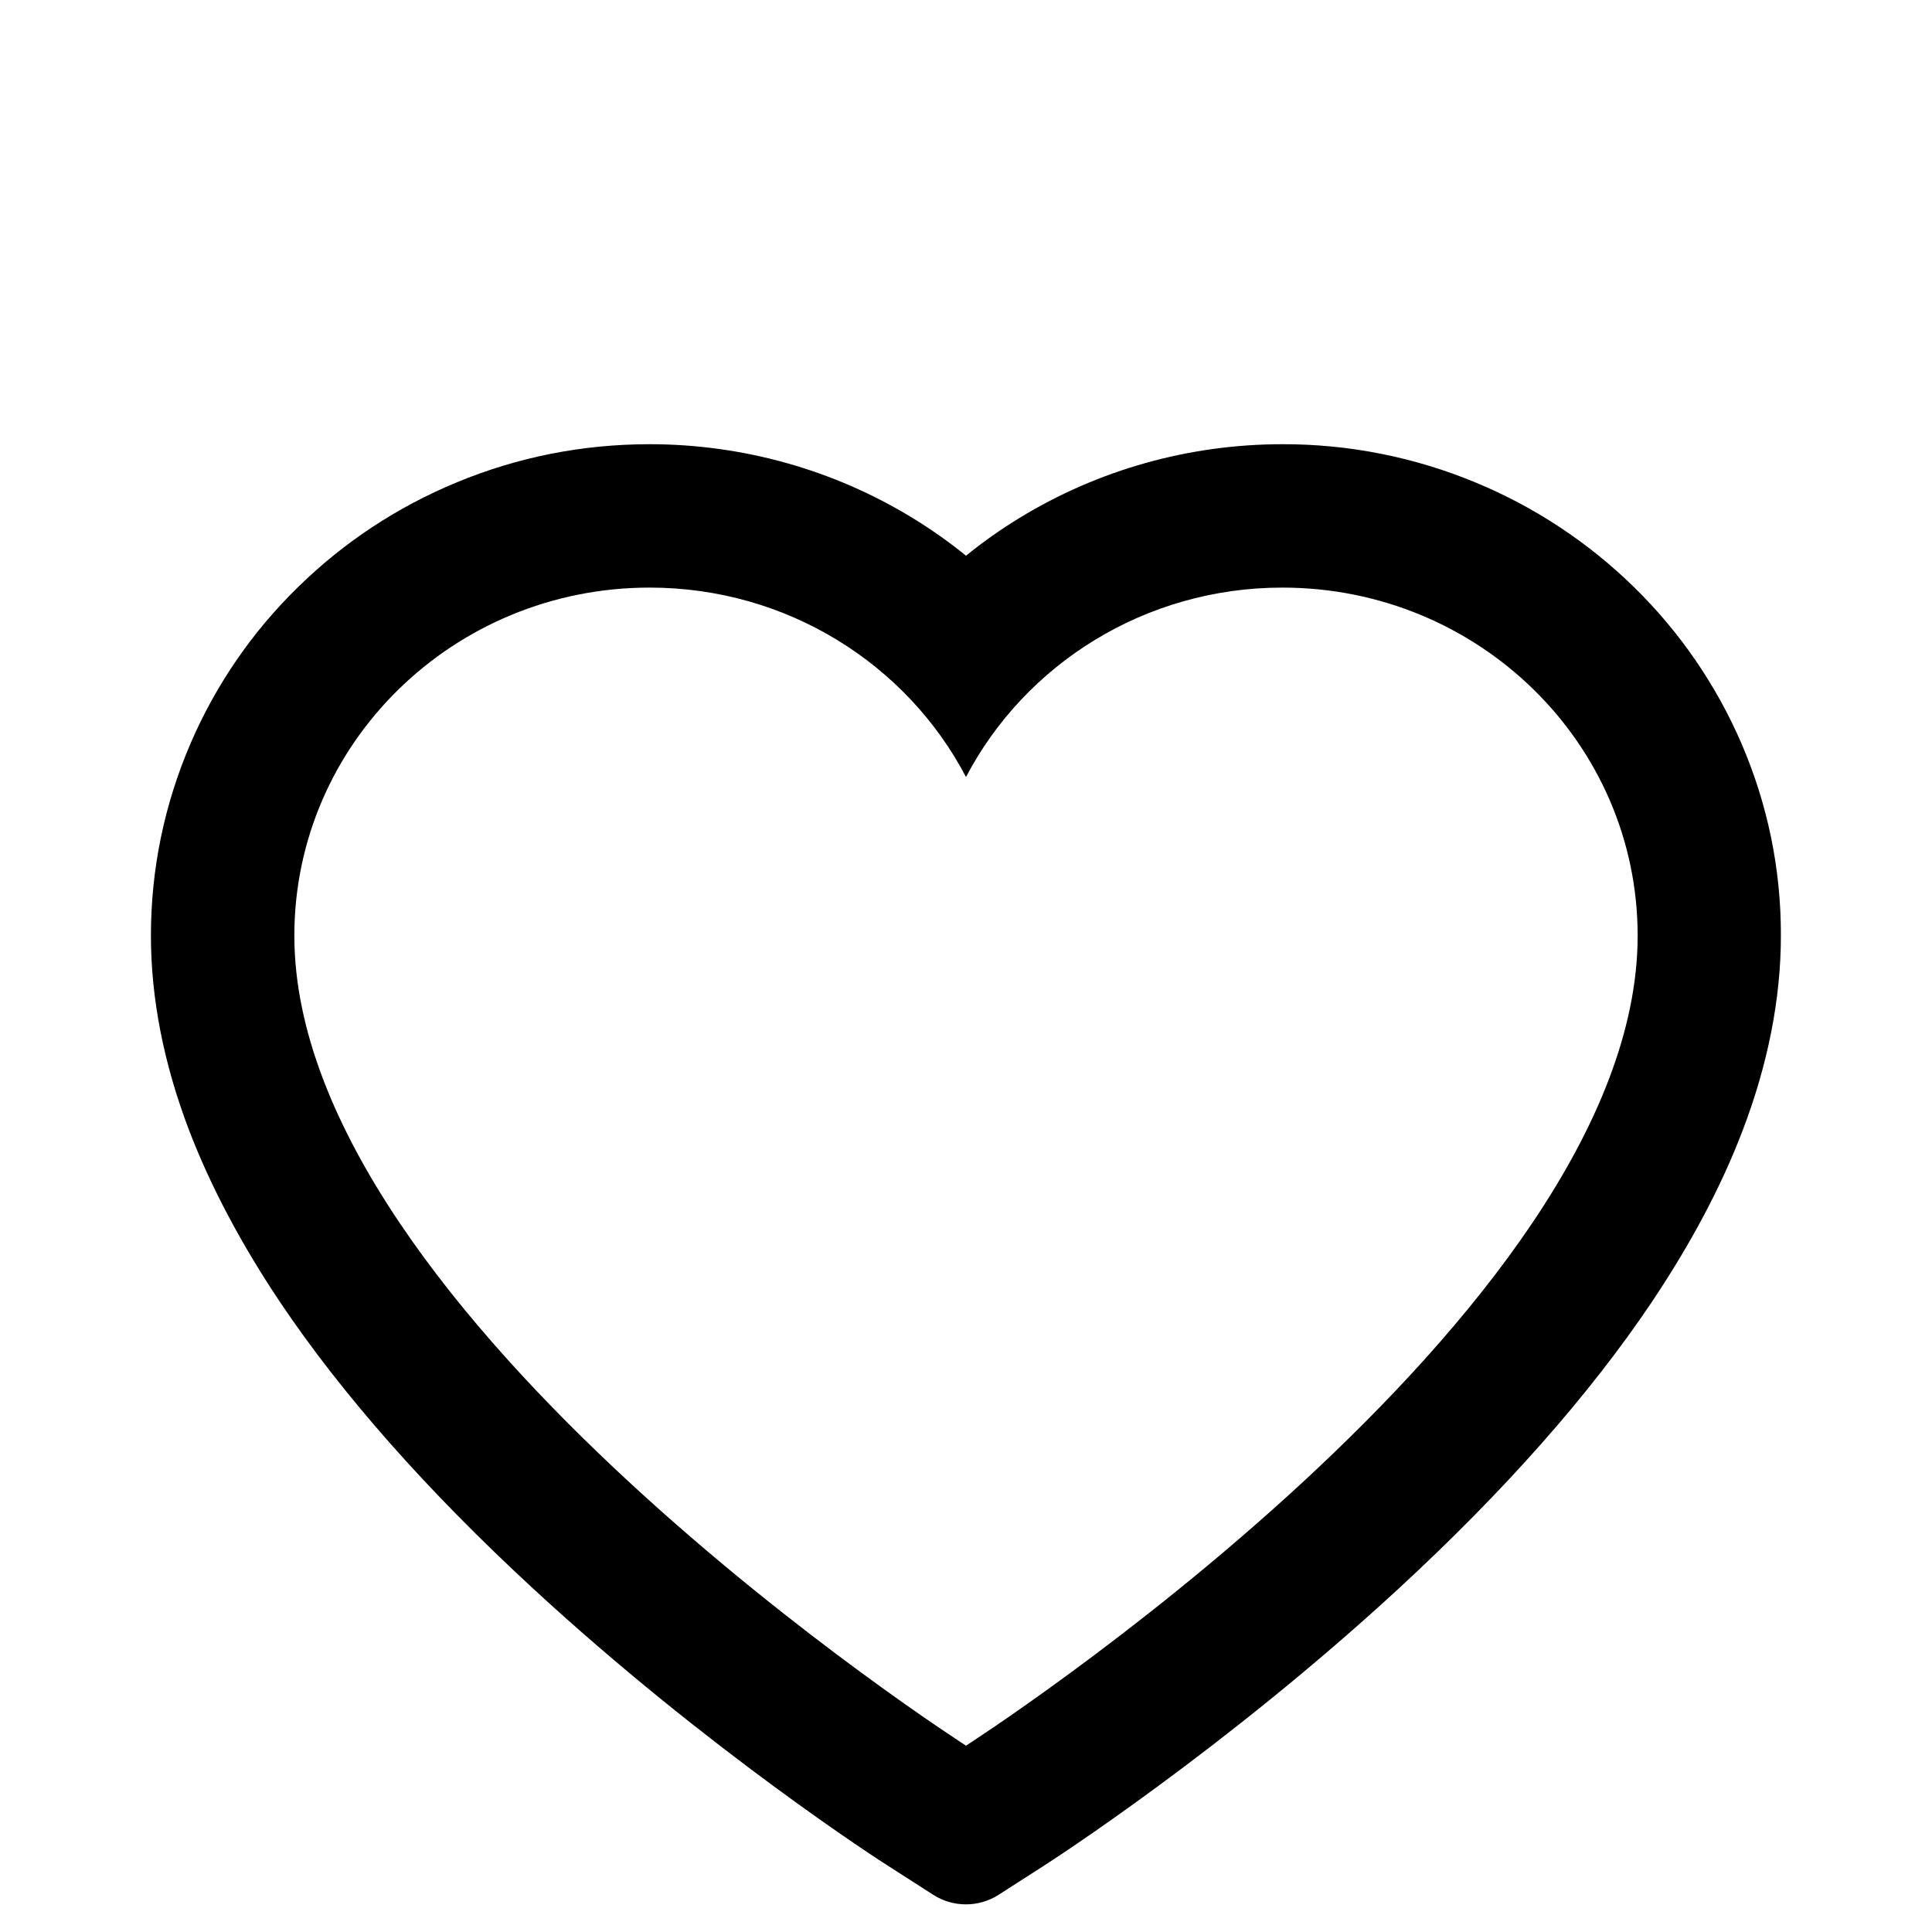
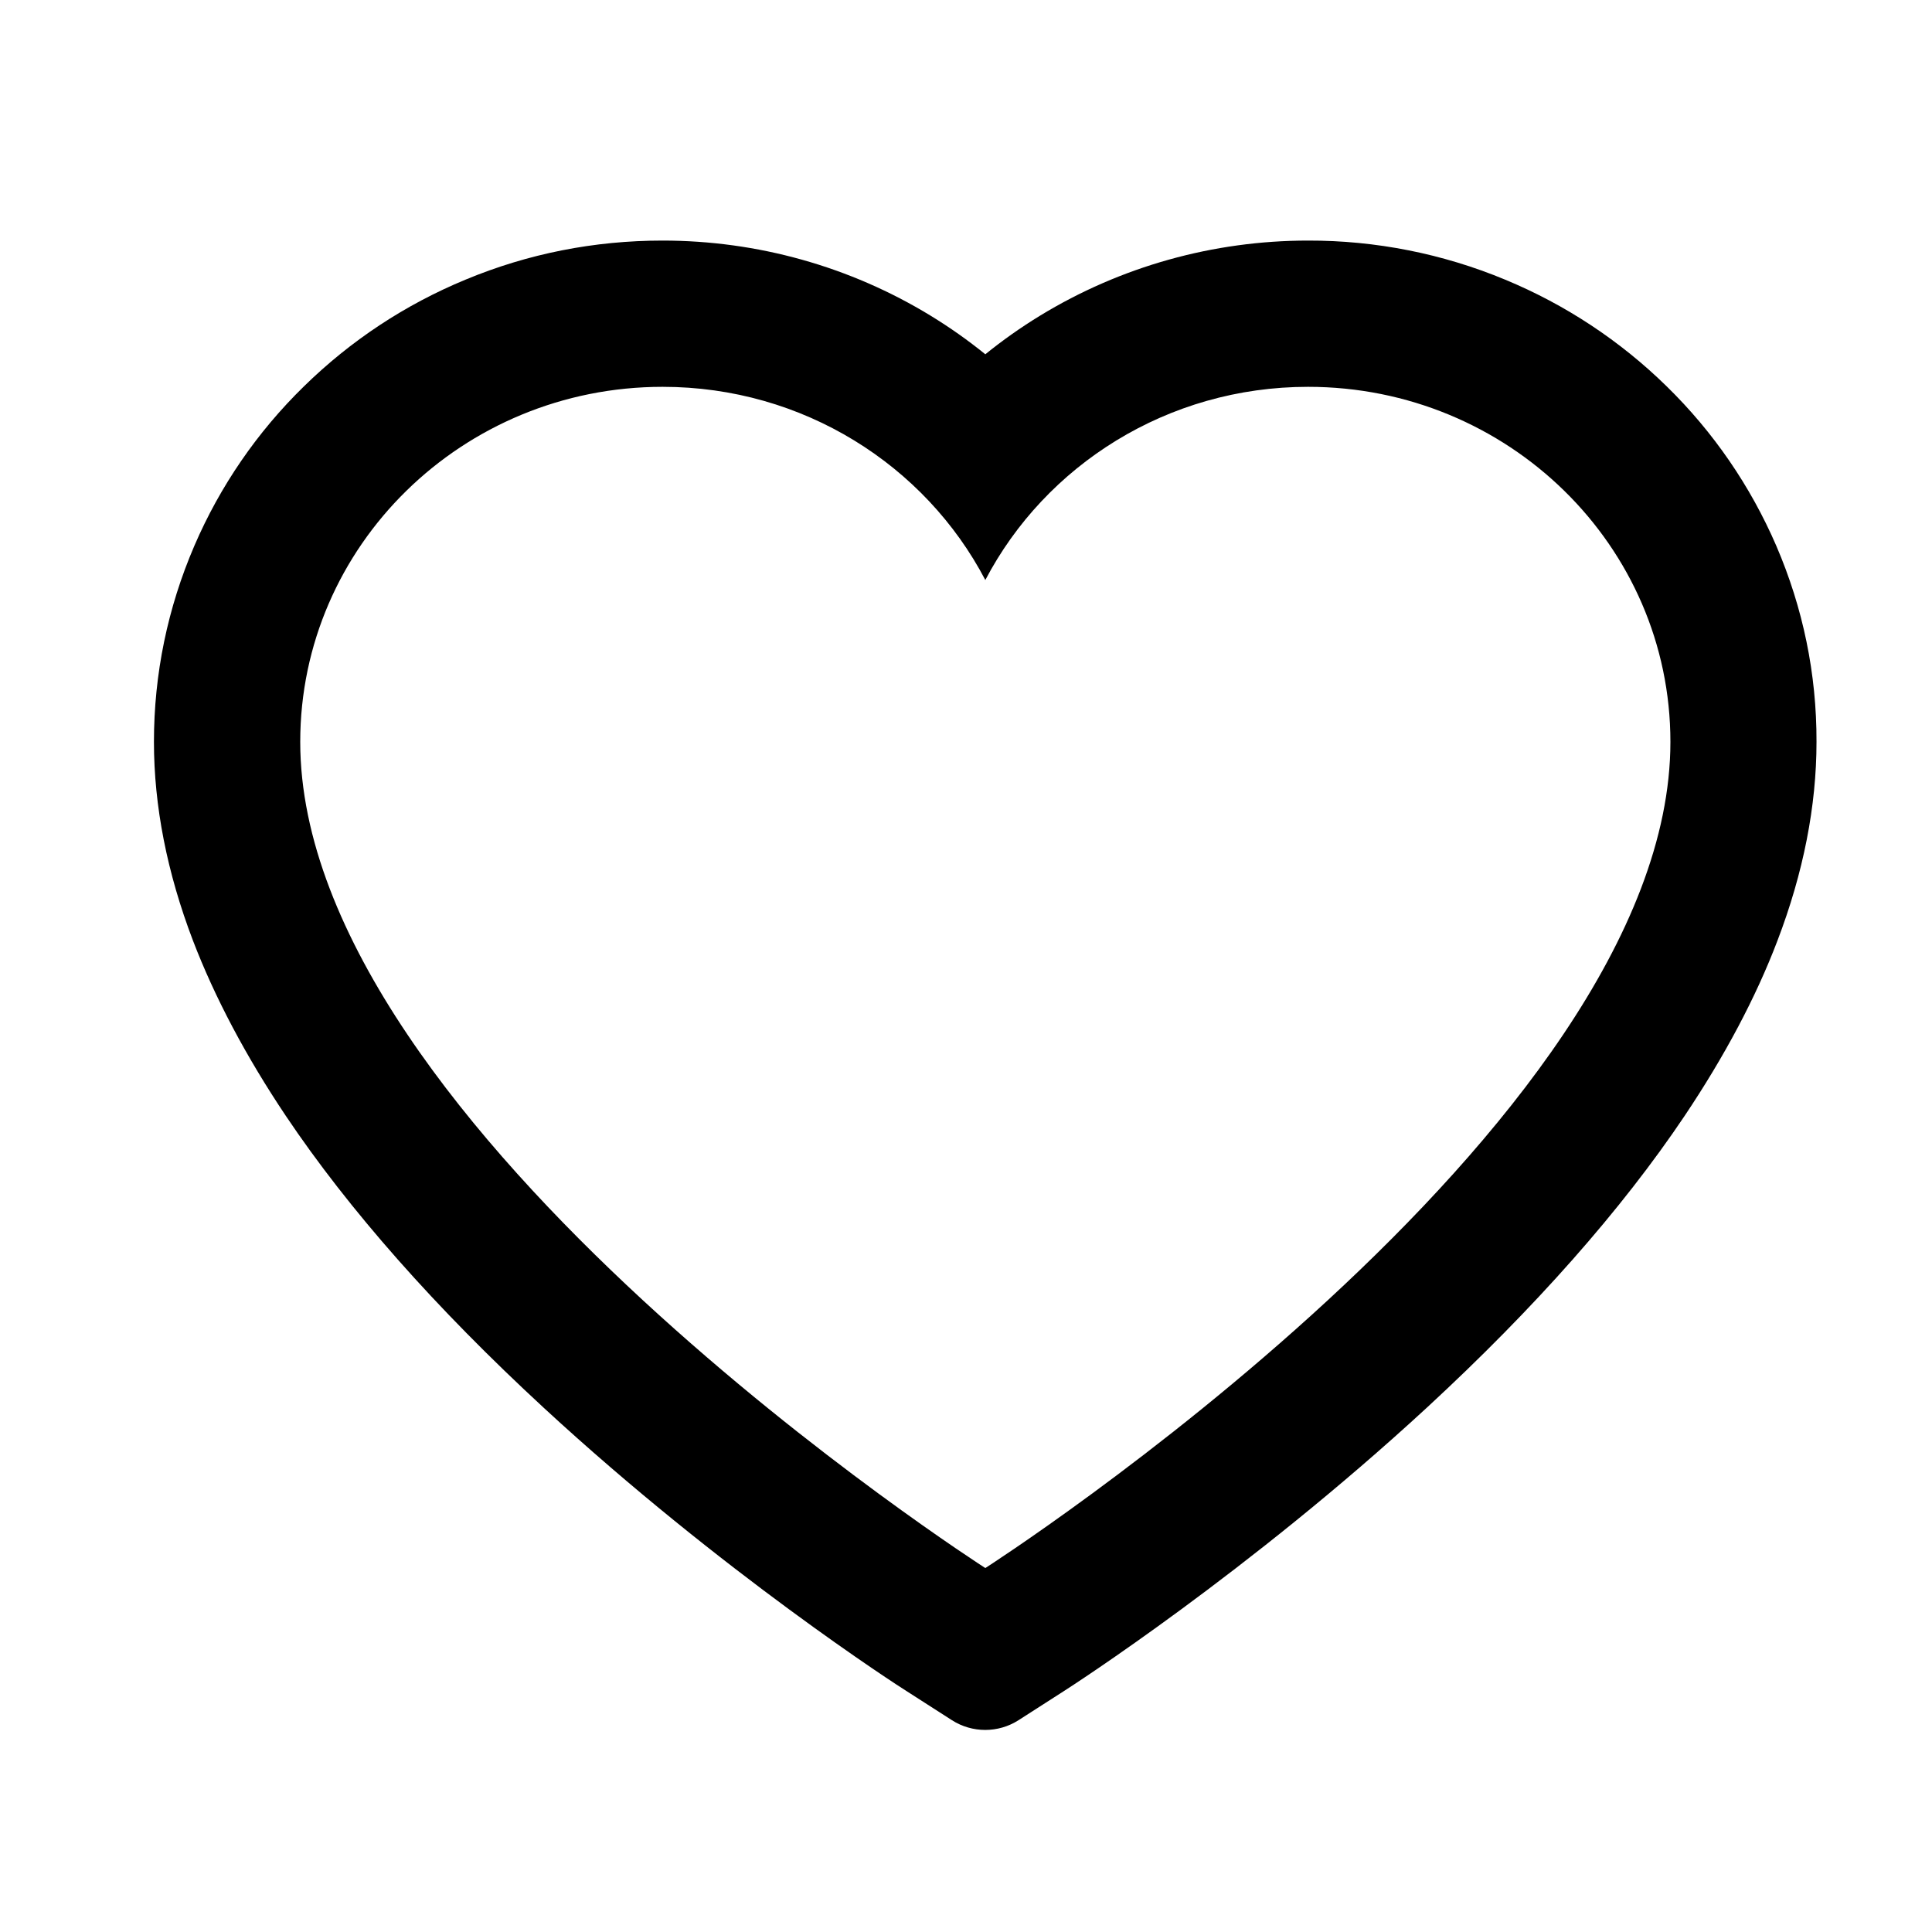
- <svg xmlns="http://www.w3.org/2000/svg" width="36" height="36" viewBox="0 0 51 40" fill="none">
+ <svg xmlns="http://www.w3.org/2000/svg" width="36" height="36" viewBox="0 5 50 40" fill="none">
  <path d="M45.97 14.125C45.302 12.579 44.34 11.178 43.136 10.001C41.931 8.82 40.511 7.882 38.952 7.237C37.336 6.565 35.602 6.222 33.852 6.226C31.397 6.226 29.001 6.898 26.919 8.168C26.421 8.472 25.948 8.806 25.5 9.169C25.052 8.806 24.579 8.472 24.081 8.168C21.999 6.898 19.603 6.226 17.148 6.226C15.38 6.226 13.666 6.564 12.048 7.237C10.484 7.884 9.074 8.815 7.864 10.001C6.659 11.177 5.696 12.578 5.03 14.125C4.338 15.733 3.984 17.442 3.984 19.2C3.984 20.858 4.323 22.587 4.995 24.345C5.558 25.814 6.365 27.338 7.396 28.877C9.03 31.312 11.276 33.852 14.065 36.427C18.687 40.695 23.264 43.644 23.458 43.763L24.638 44.52C25.161 44.854 25.834 44.854 26.357 44.52L27.537 43.763C27.731 43.639 32.303 40.695 36.93 36.427C39.719 33.852 41.965 31.312 43.599 28.877C44.63 27.338 45.442 25.814 46 24.345C46.672 22.587 47.011 20.858 47.011 19.2C47.016 17.442 46.662 15.733 45.97 14.125ZM25.5 40.581C25.5 40.581 7.77 29.22 7.77 19.2C7.77 14.125 11.968 10.011 17.148 10.011C20.788 10.011 23.946 12.043 25.5 15.011C27.054 12.043 30.212 10.011 33.852 10.011C39.032 10.011 43.23 14.125 43.23 19.2C43.23 29.22 25.5 40.581 25.5 40.581Z" fill="black" />
</svg>
